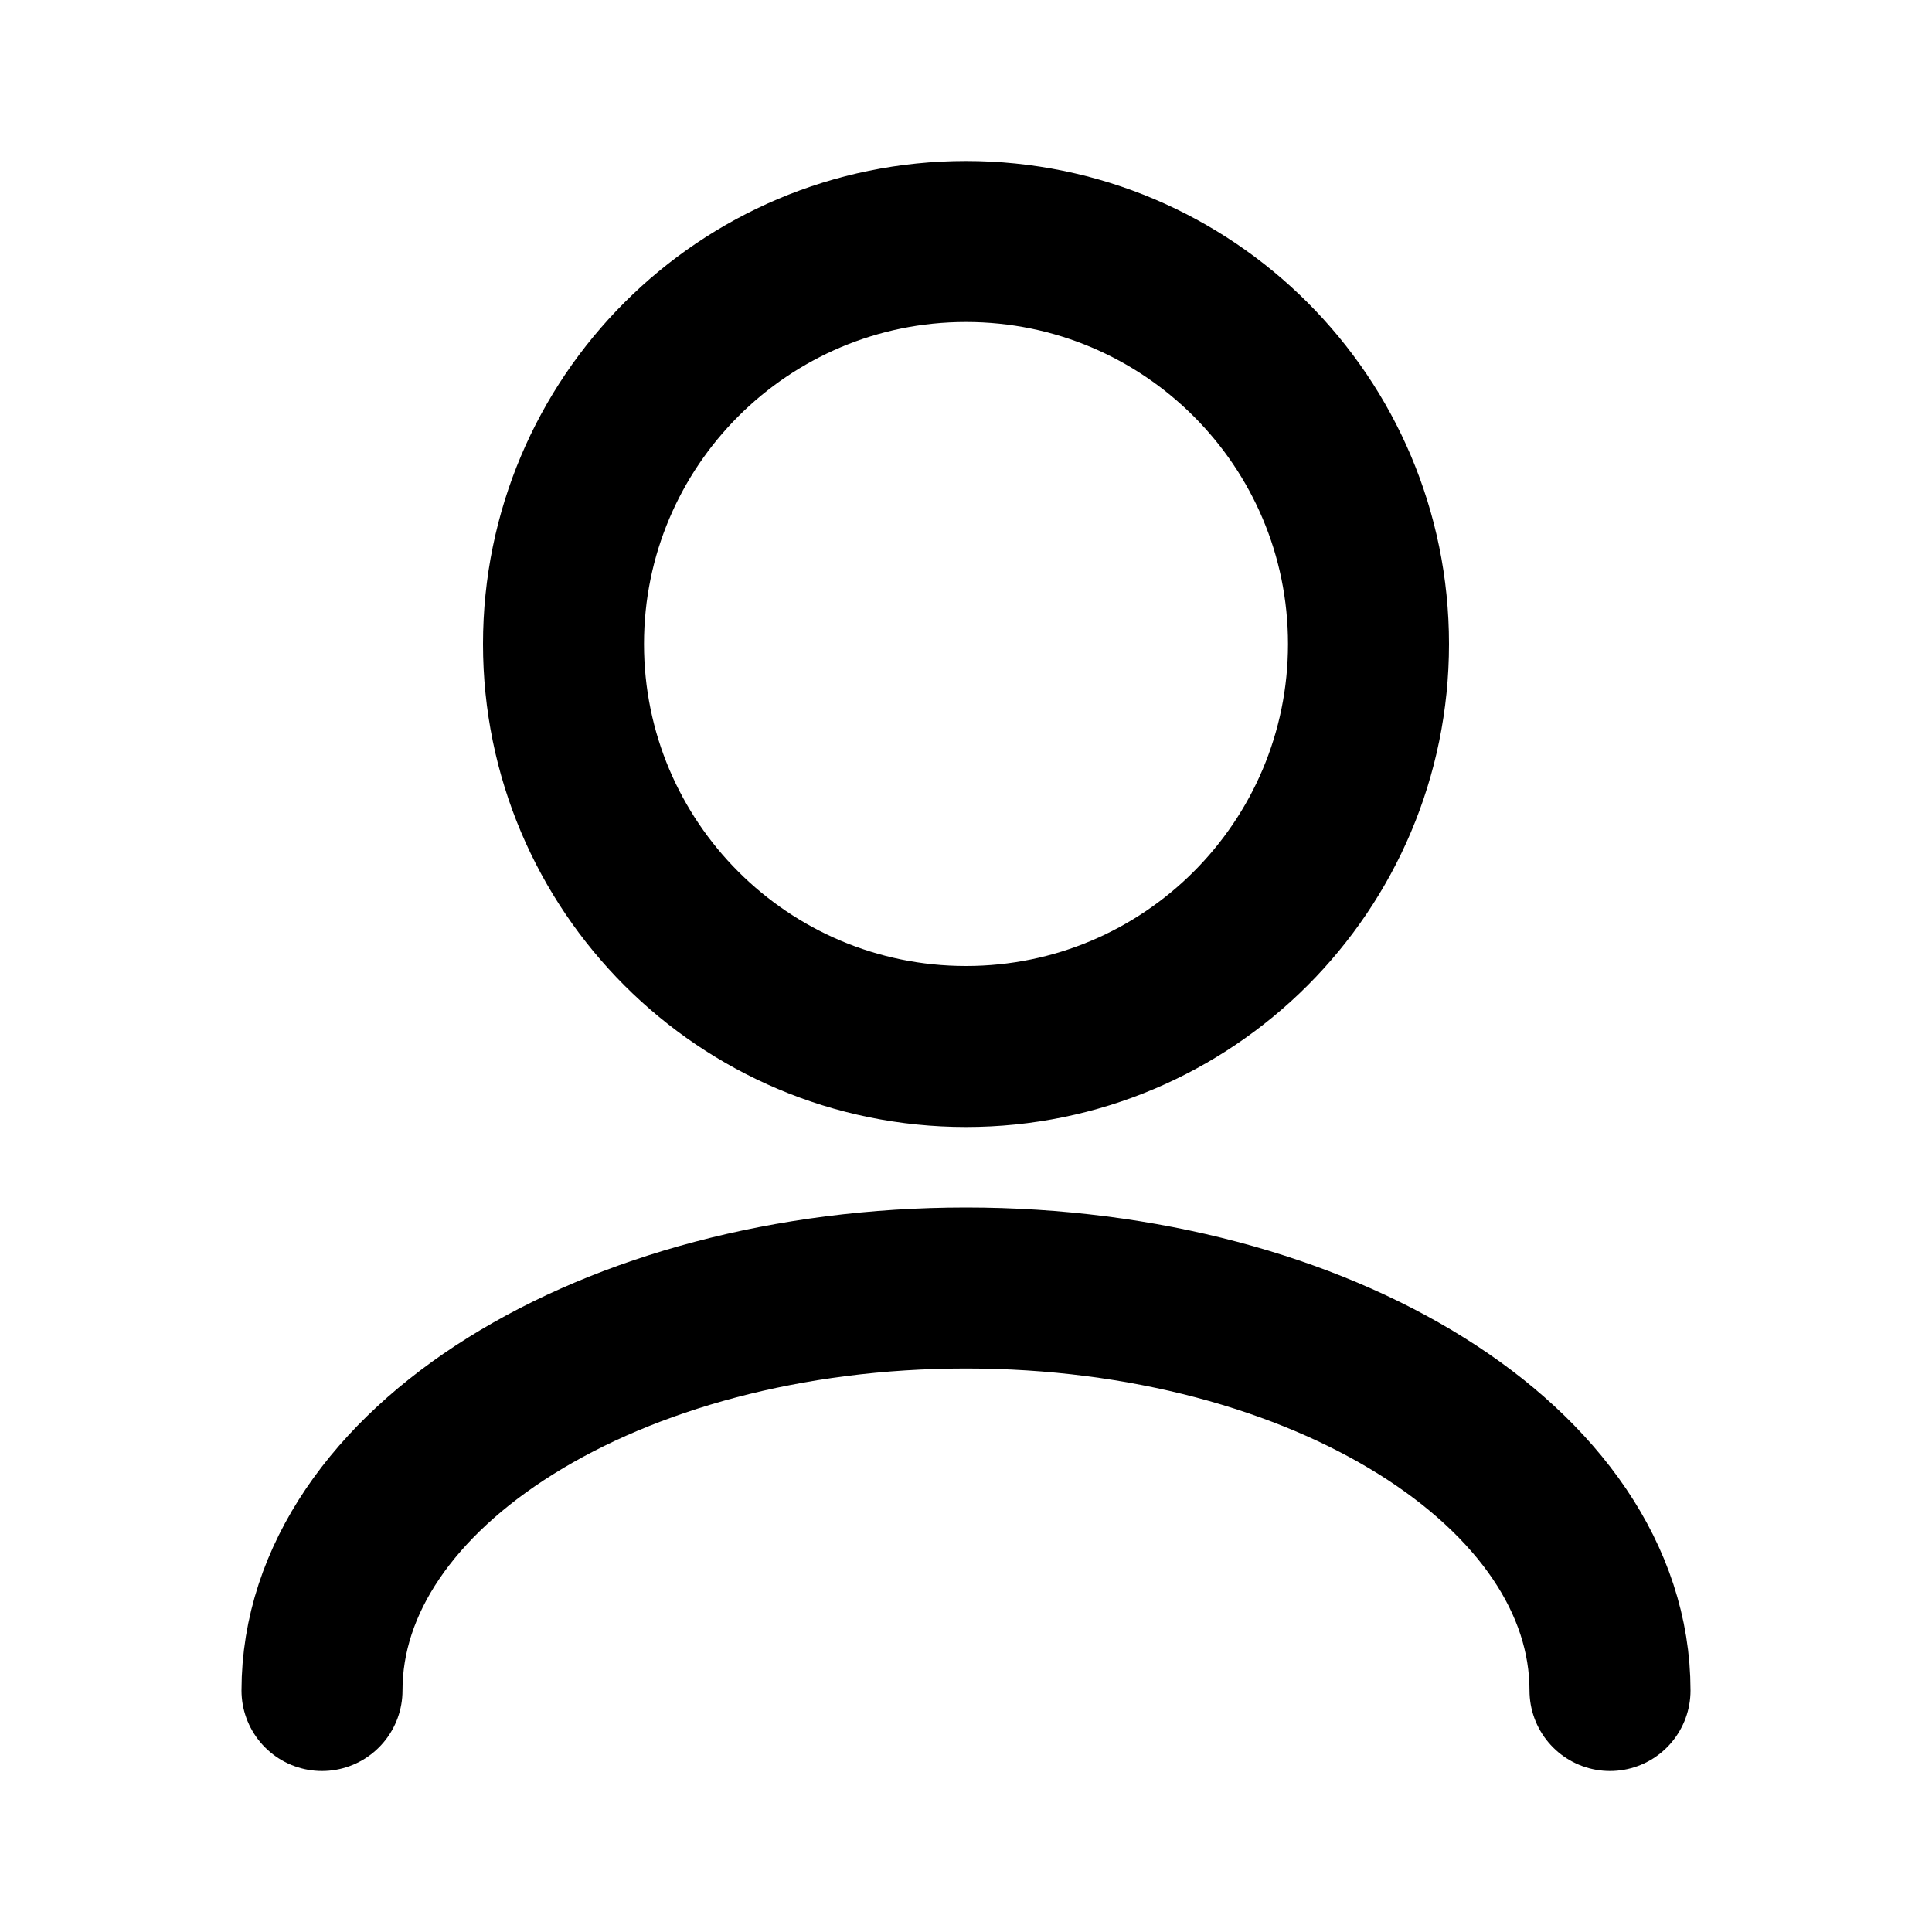
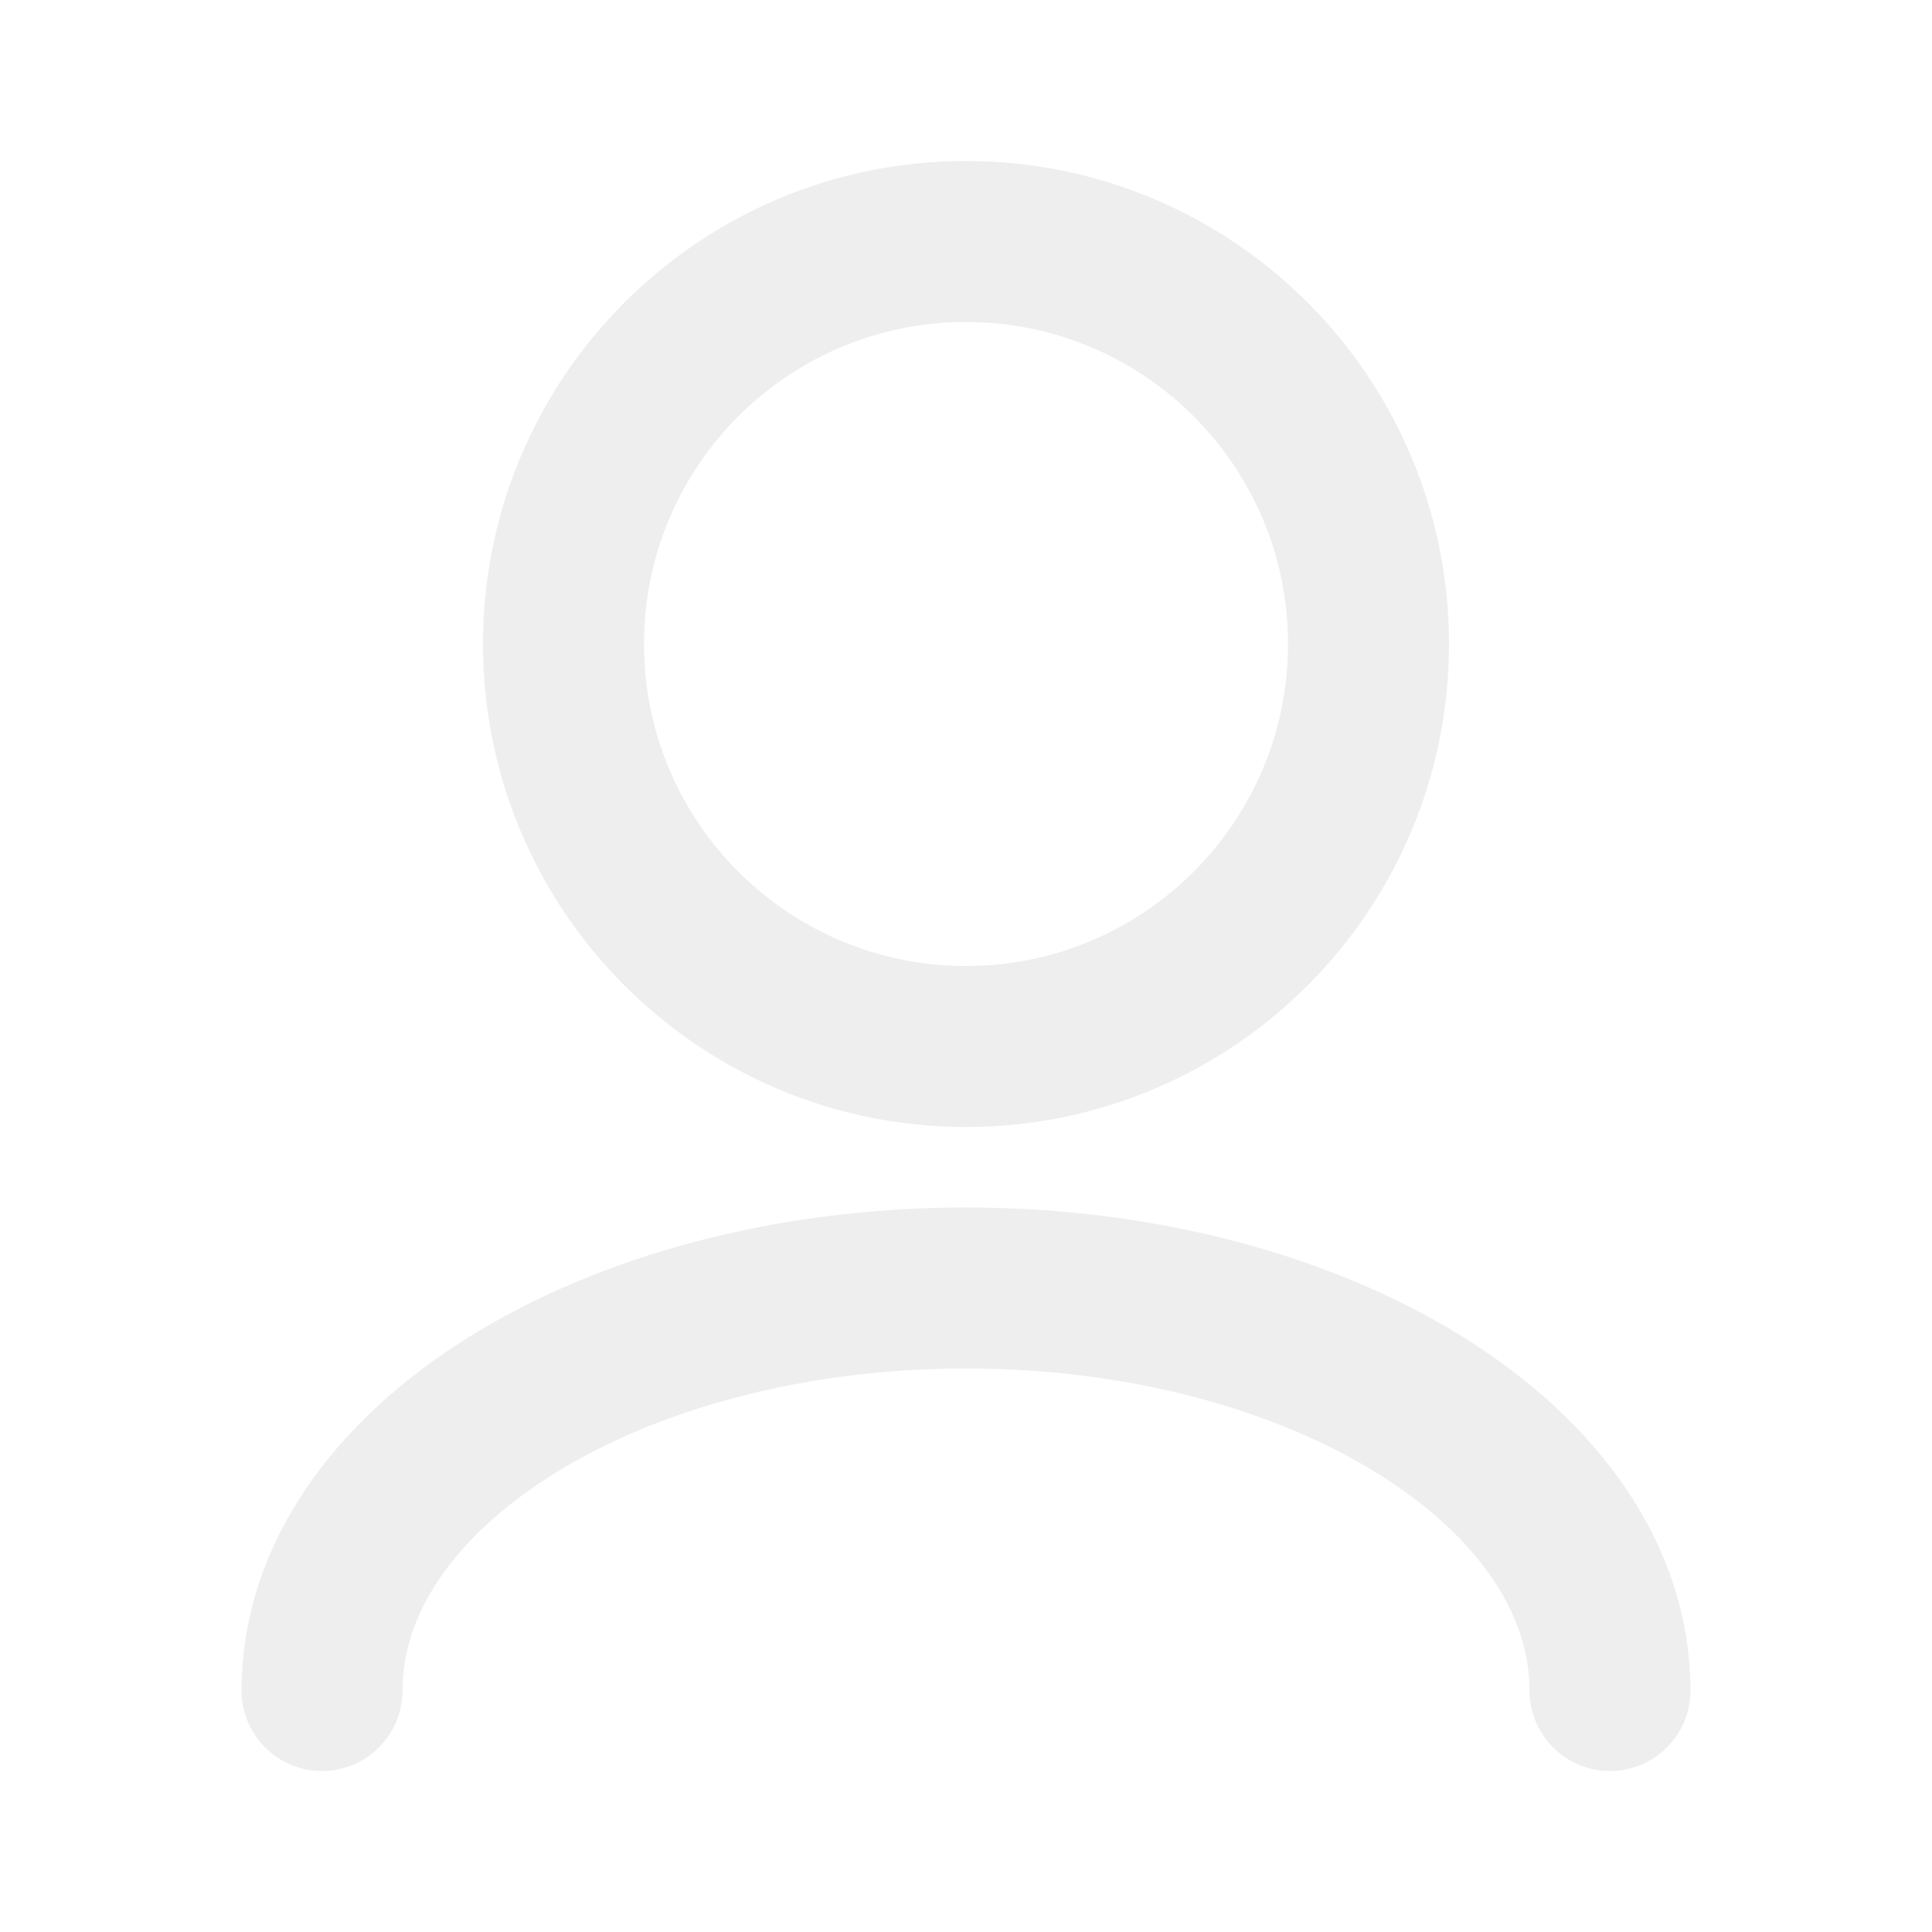
<svg xmlns="http://www.w3.org/2000/svg" width="800px" height="800px" viewBox="0 0 24 24" fill="none">
  <g id="User / User_02">
-     <path id="Vector" d="M20 21C20 18.239 16.418 16 12 16C7.582 16 4 18.239 4 21M12 13C9.239 13 7 10.761 7 8C7 5.239 9.239 3 12 3C14.761 3 17 5.239 17 8C17 10.761 14.761 13 12 13Z" stroke="#000000" stroke-width="2" stroke-linecap="round" stroke-linejoin="round" />
+     <path id="Vector" d="M20 21C20 18.239 16.418 16 12 16C7.582 16 4 18.239 4 21M12 13C9.239 13 7 10.761 7 8C7 5.239 9.239 3 12 3C14.761 3 17 5.239 17 8C17 10.761 14.761 13 12 13Z" stroke="#eeeeee" stroke-width="2" stroke-linecap="round" stroke-linejoin="round" />
  </g>
</svg>
